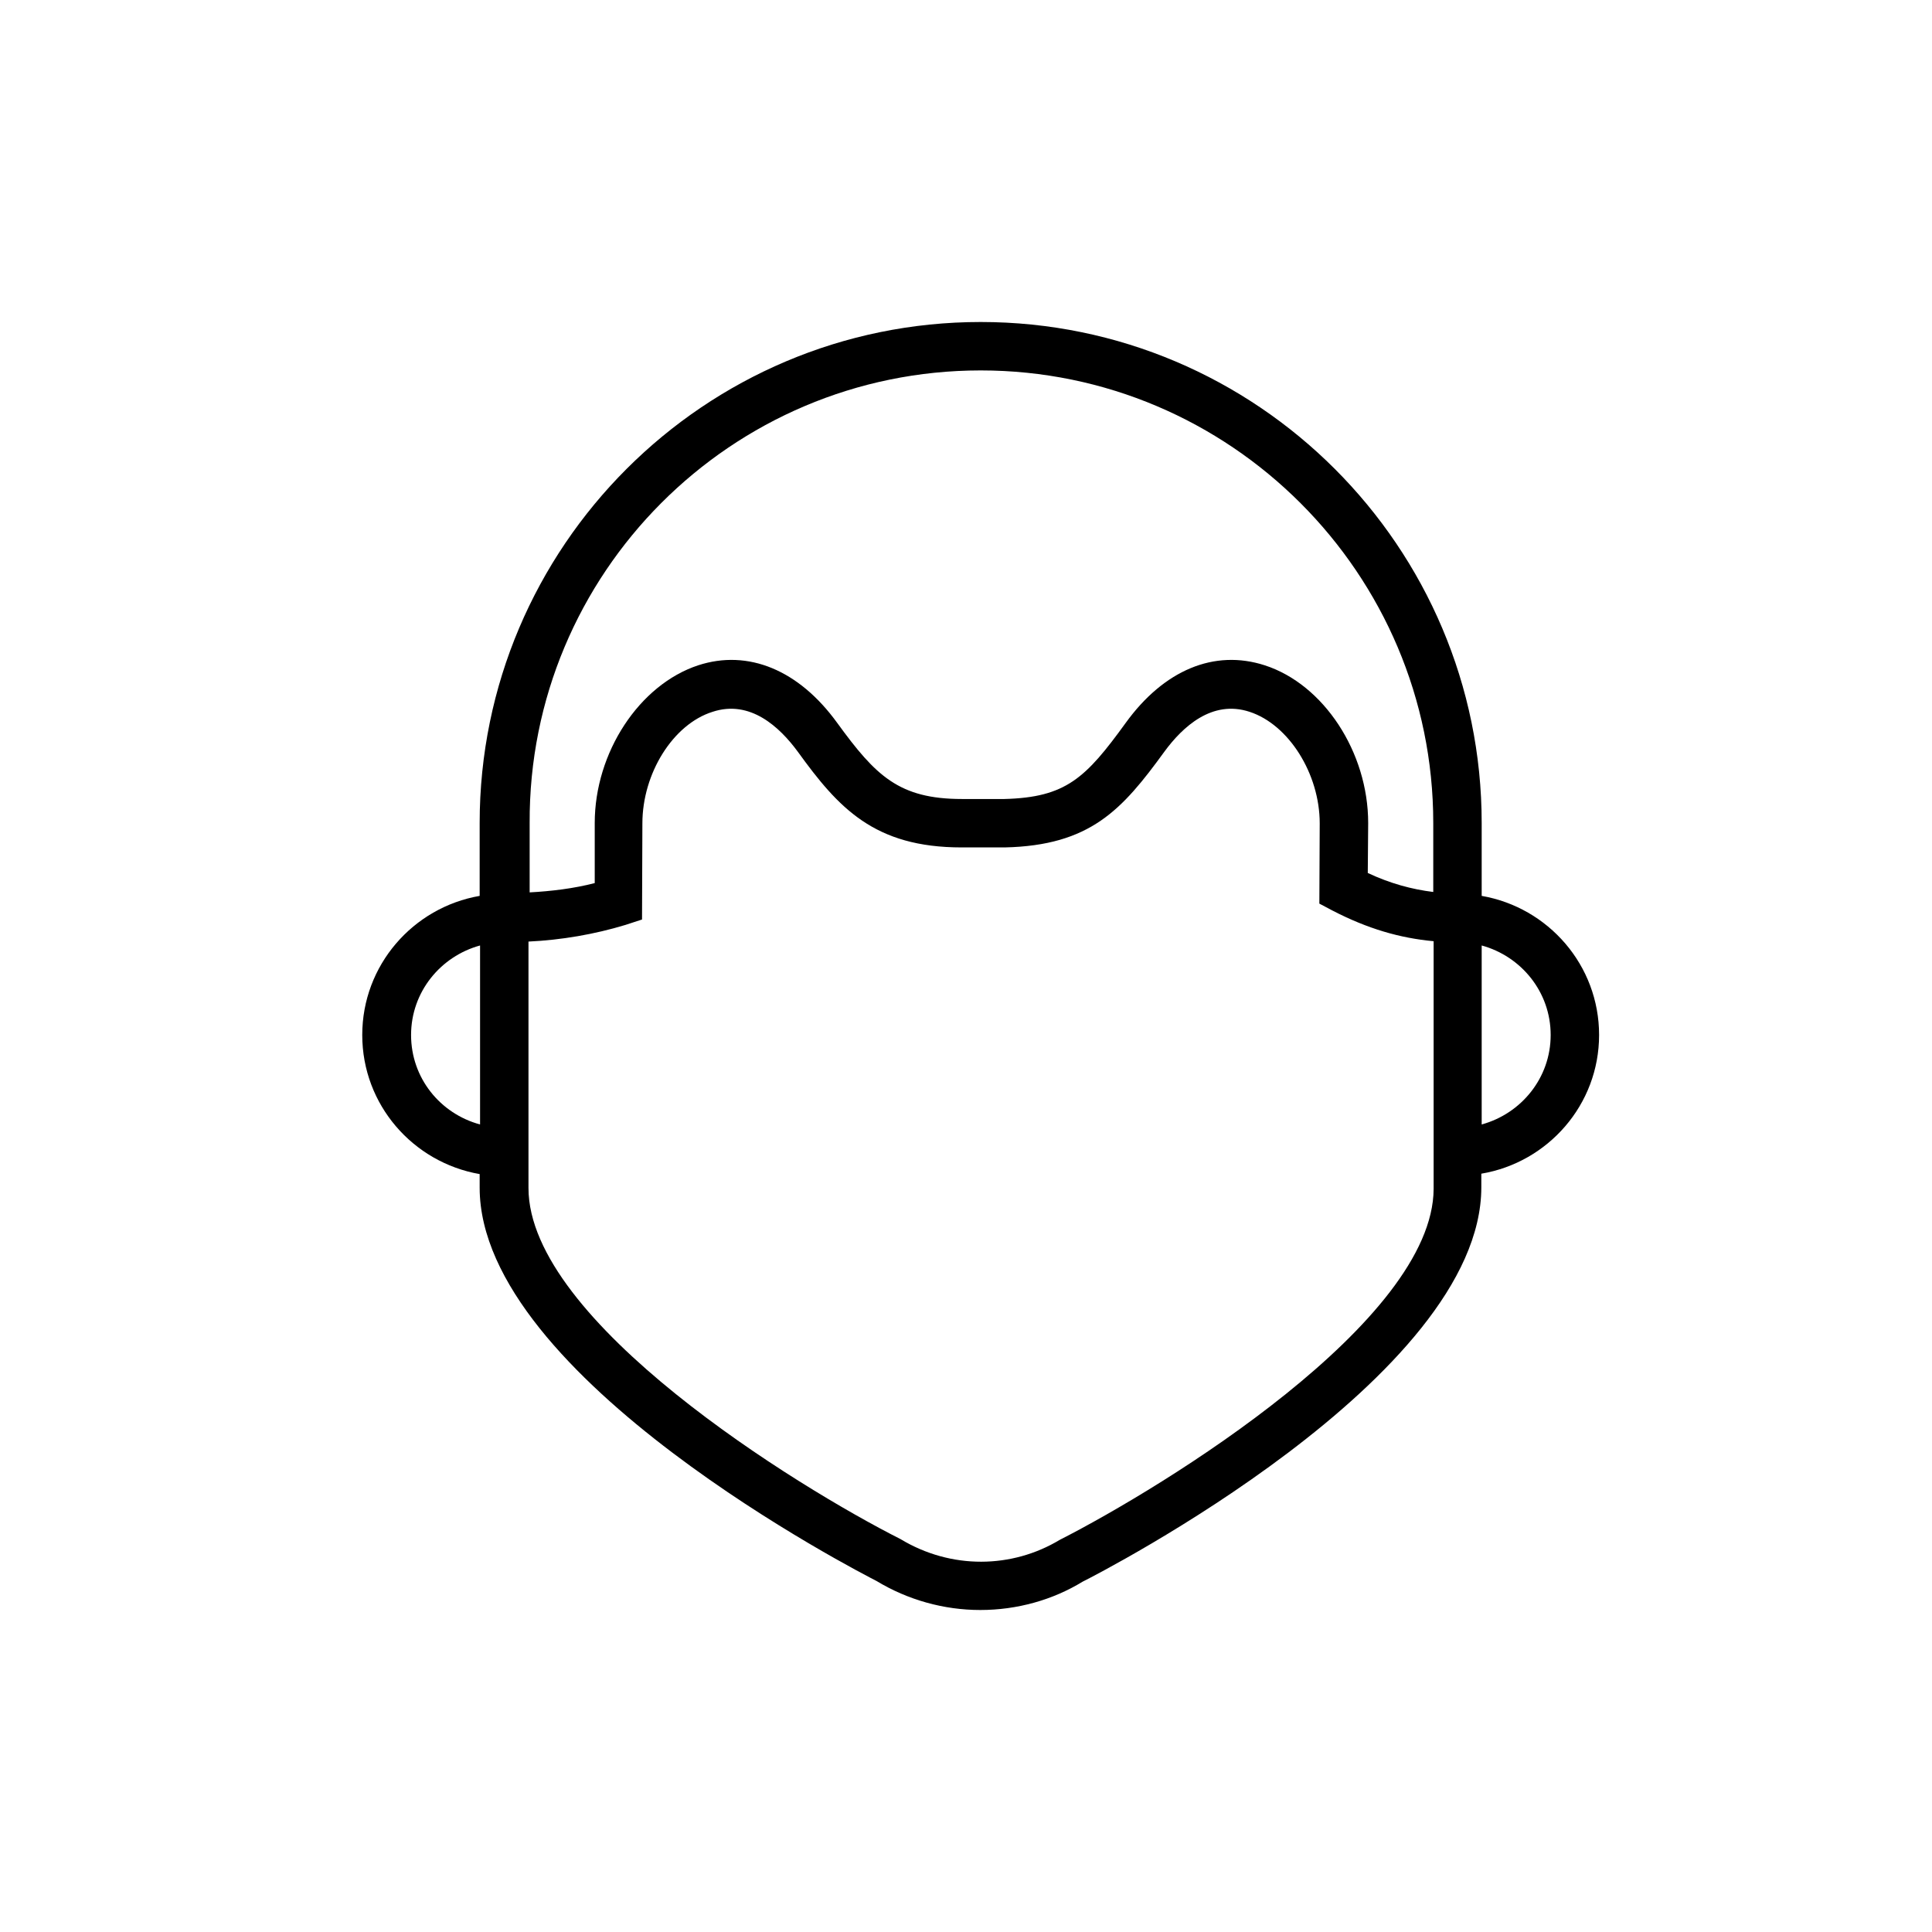
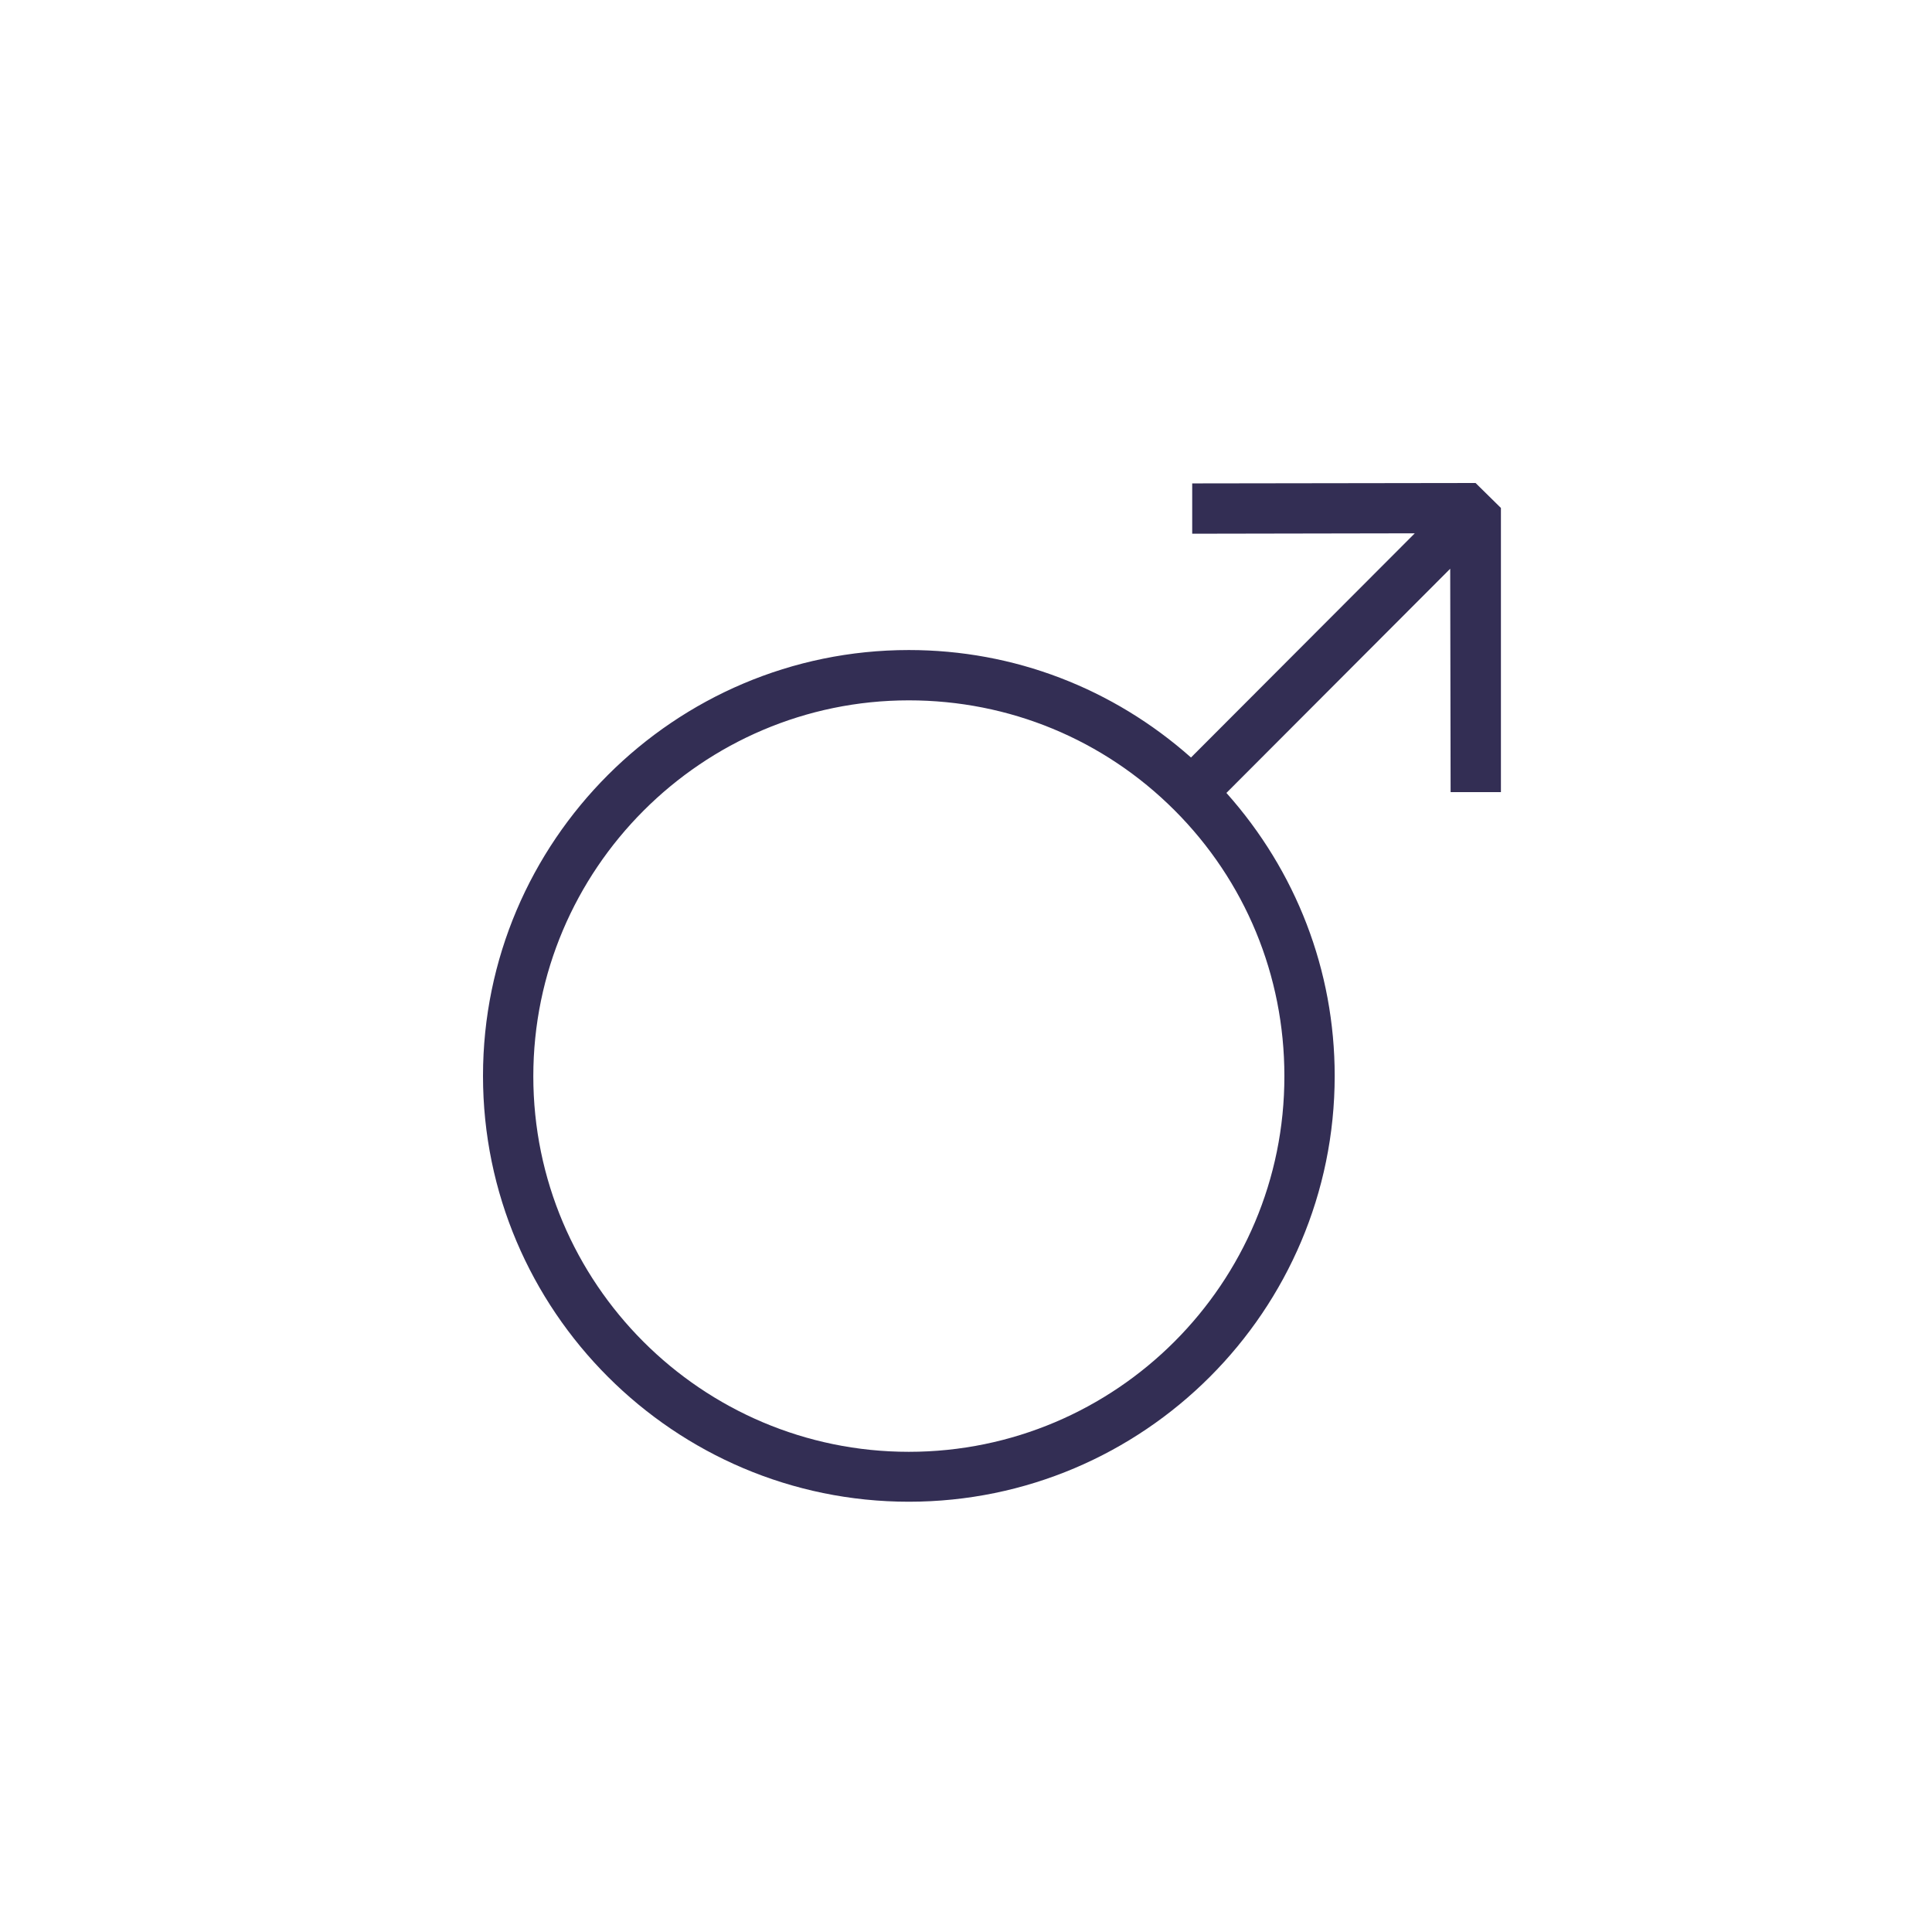
<svg xmlns="http://www.w3.org/2000/svg" viewBox="0 0 48 48" fill="none">
-   <path d="M39.729 25.714C39.729 23.981 38.468 22.546 36.812 22.258V20.448C36.812 13.584 31.229 8 24.365 8C17.501 8 11.917 13.584 11.917 20.448V22.258C10.261 22.546 9 23.981 9 25.714C9 27.447 10.261 28.881 11.917 29.17V29.507C11.917 34.233 21.419 39.095 21.775 39.278C22.555 39.75 23.45 40 24.355 40C25.27 40 26.155 39.75 26.896 39.297C27.301 39.095 36.803 34.224 36.803 29.497V29.16C38.459 28.881 39.729 27.447 39.729 25.714ZM24.365 9.203C30.564 9.203 35.609 14.248 35.609 20.448V22.161C35.07 22.094 34.54 21.95 33.982 21.689L33.992 20.448C33.992 18.686 32.885 17.001 31.421 16.529C30.17 16.125 28.918 16.645 27.965 17.964C26.974 19.331 26.483 19.812 24.952 19.851H23.902C22.333 19.851 21.756 19.273 20.803 17.964C19.85 16.645 18.588 16.125 17.347 16.529C15.883 17.011 14.776 18.696 14.776 20.448V21.94C14.256 22.075 13.698 22.142 13.159 22.171V20.448C13.13 14.248 18.165 9.203 24.365 9.203ZM10.213 25.714C10.213 24.645 10.945 23.759 11.927 23.49V27.937C10.935 27.668 10.213 26.782 10.213 25.714ZM26.328 38.258C25.144 38.97 23.633 38.999 22.372 38.238C19.801 36.939 13.13 32.828 13.13 29.516V23.393C13.948 23.355 14.776 23.211 15.537 22.98L15.951 22.845L15.96 20.457C15.96 19.215 16.721 17.993 17.703 17.685C18.637 17.377 19.368 18.06 19.821 18.676C20.831 20.072 21.717 21.054 23.893 21.054H24.962C27.089 21.006 27.878 20.12 28.928 18.676C29.38 18.06 30.112 17.377 31.046 17.685C32.018 18.002 32.788 19.225 32.788 20.457L32.779 22.45L33.106 22.623C33.982 23.076 34.781 23.307 35.618 23.384V29.535C35.609 32.828 28.937 36.929 26.328 38.258ZM36.812 27.937V23.49C37.794 23.759 38.526 24.645 38.526 25.714C38.526 26.782 37.794 27.668 36.812 27.937Z" fill="currentColor" />
+   <path d="M36.04 19.68H37.29V12.62L36.66 12L29.62 12.01V13.26L35.15 13.25L29.59 18.82C27.65 17.1 25.19 16.15 22.58 16.15C16.75 16.15 12 20.9 12 26.73C12 32.56 16.75 37.31 22.58 37.31C28.42 37.31 33.16 32.56 33.16 26.73C33.16 24.11 32.2 21.64 30.47 19.7L36.03 14.13L36.04 19.68ZM22.58 36.07C17.43 36.07 13.25 31.88 13.25 26.74C13.25 21.6 17.44 17.4 22.58 17.4C25.07 17.4 27.42 18.37 29.18 20.13C30.94 21.89 31.91 24.24 31.91 26.73C31.92 31.88 27.73 36.07 22.58 36.07Z" fill="#332E54" />
</svg>
